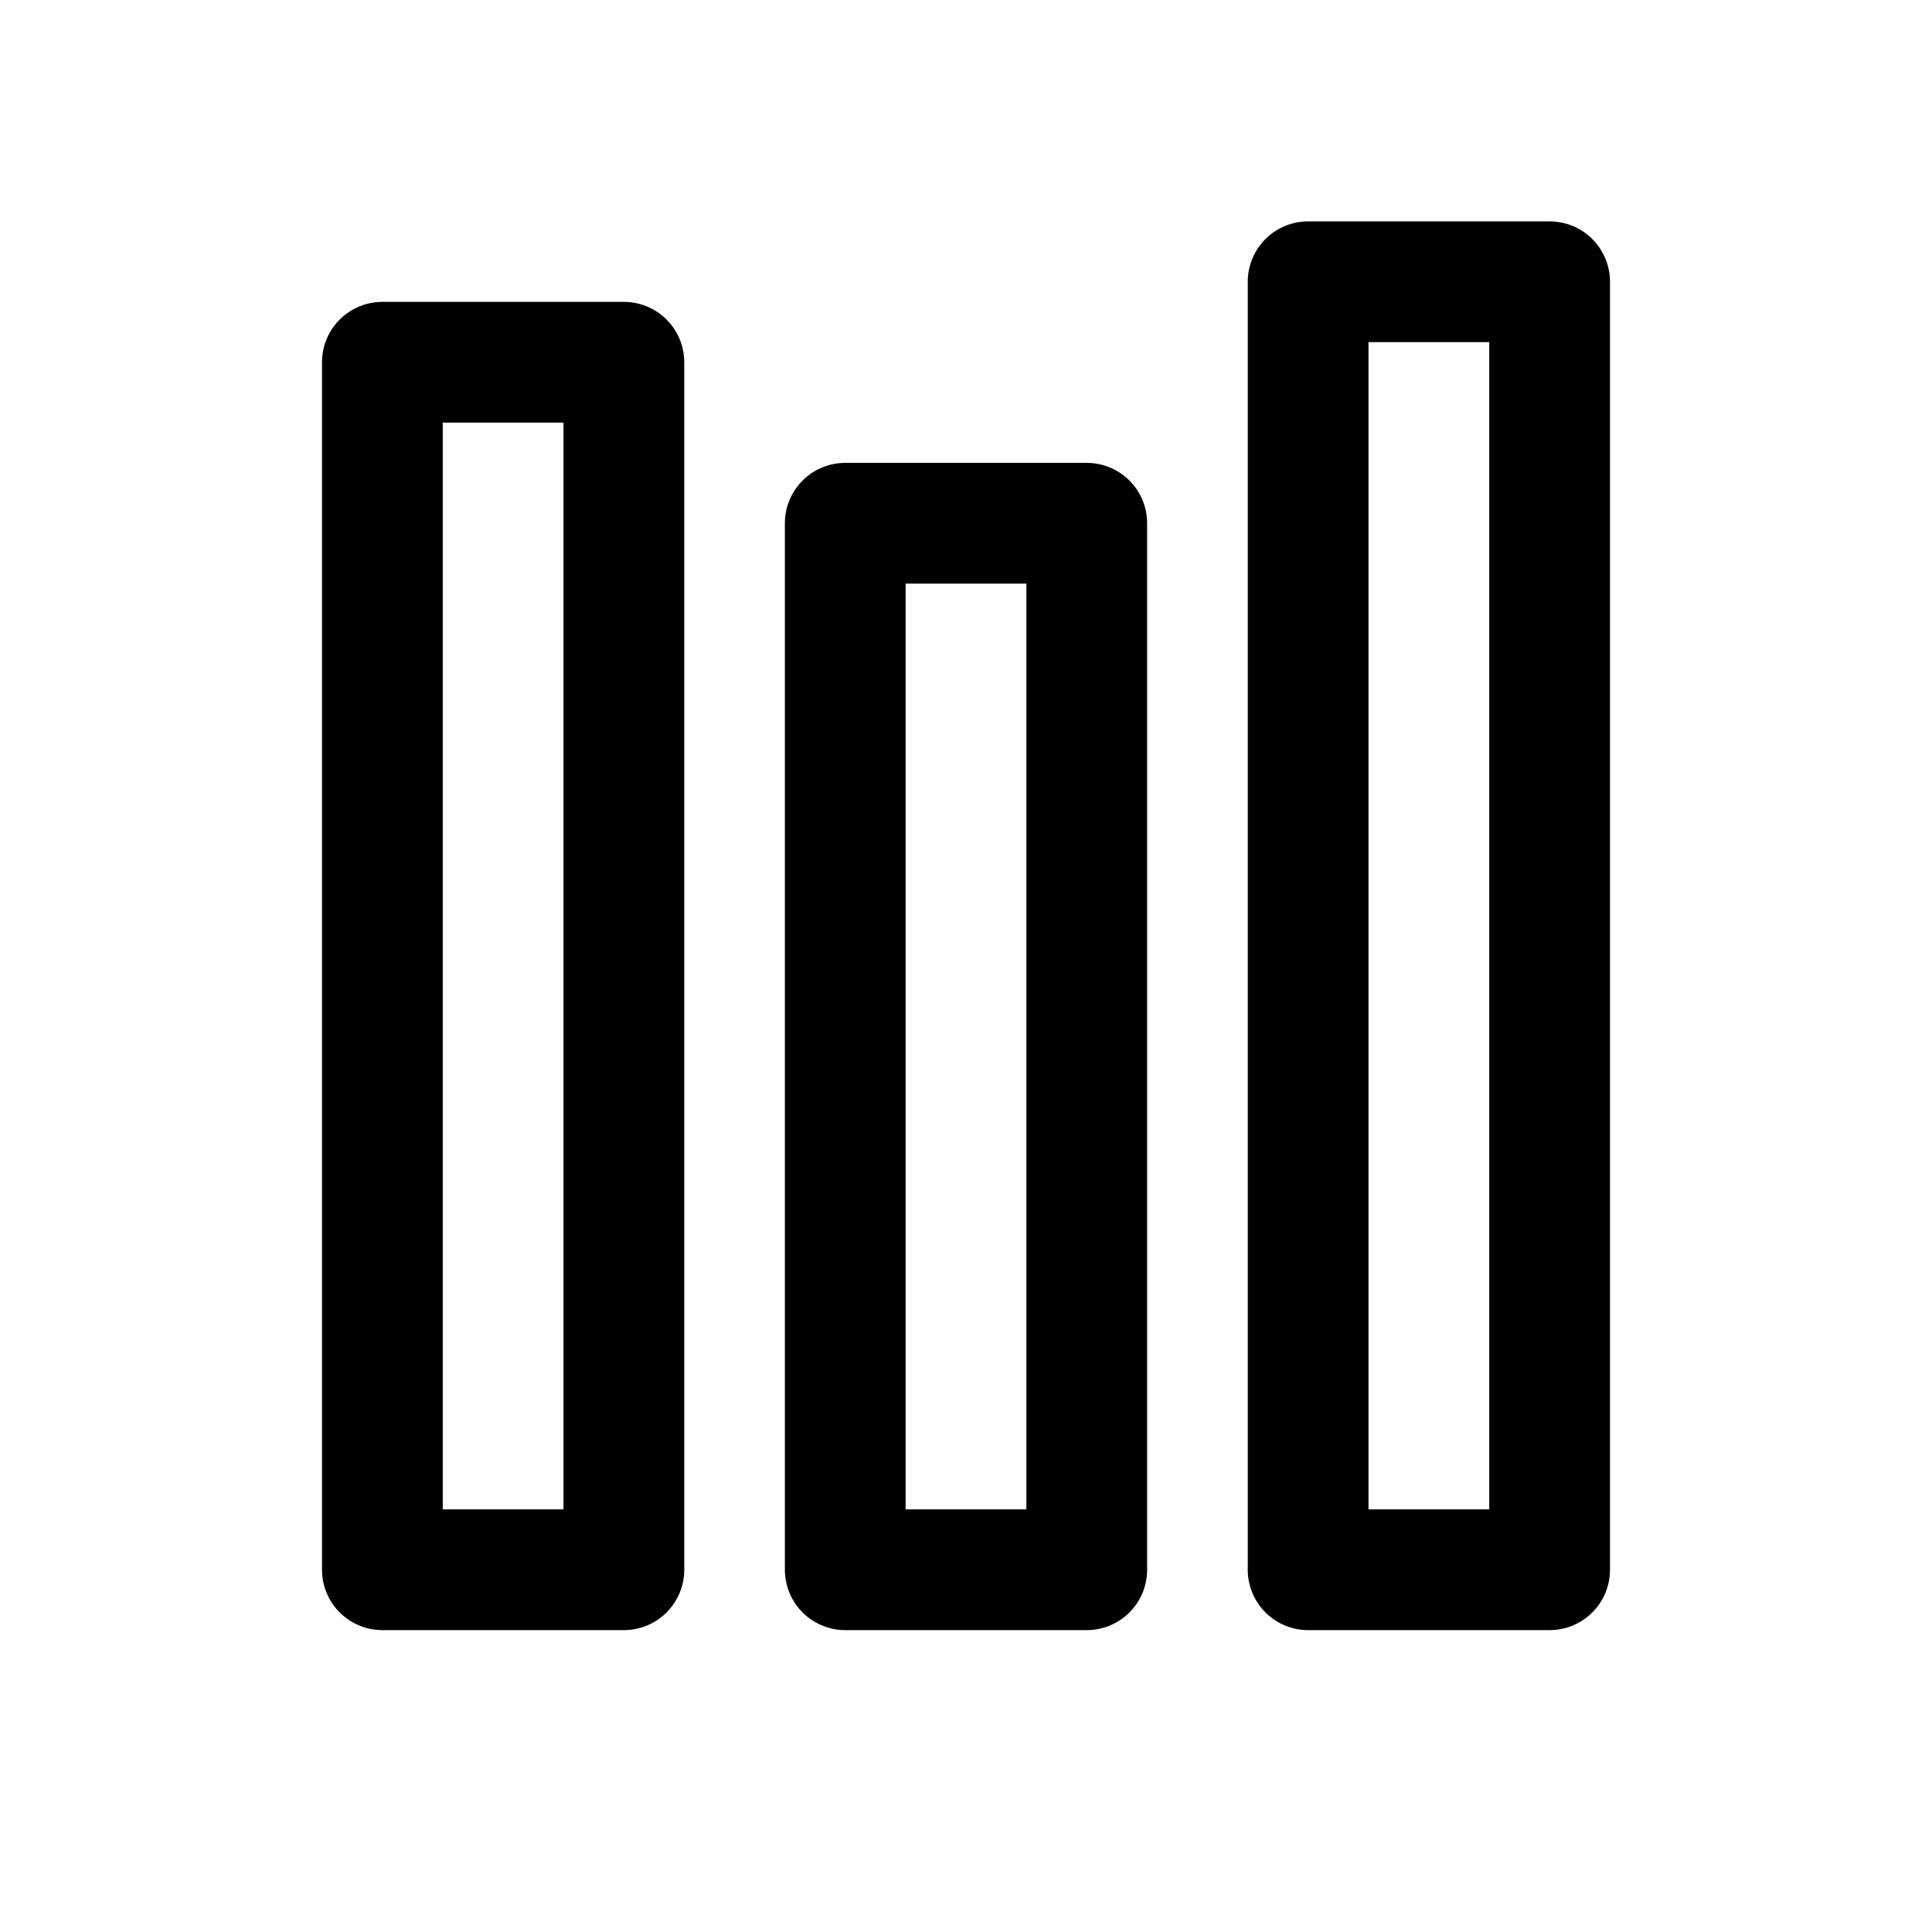
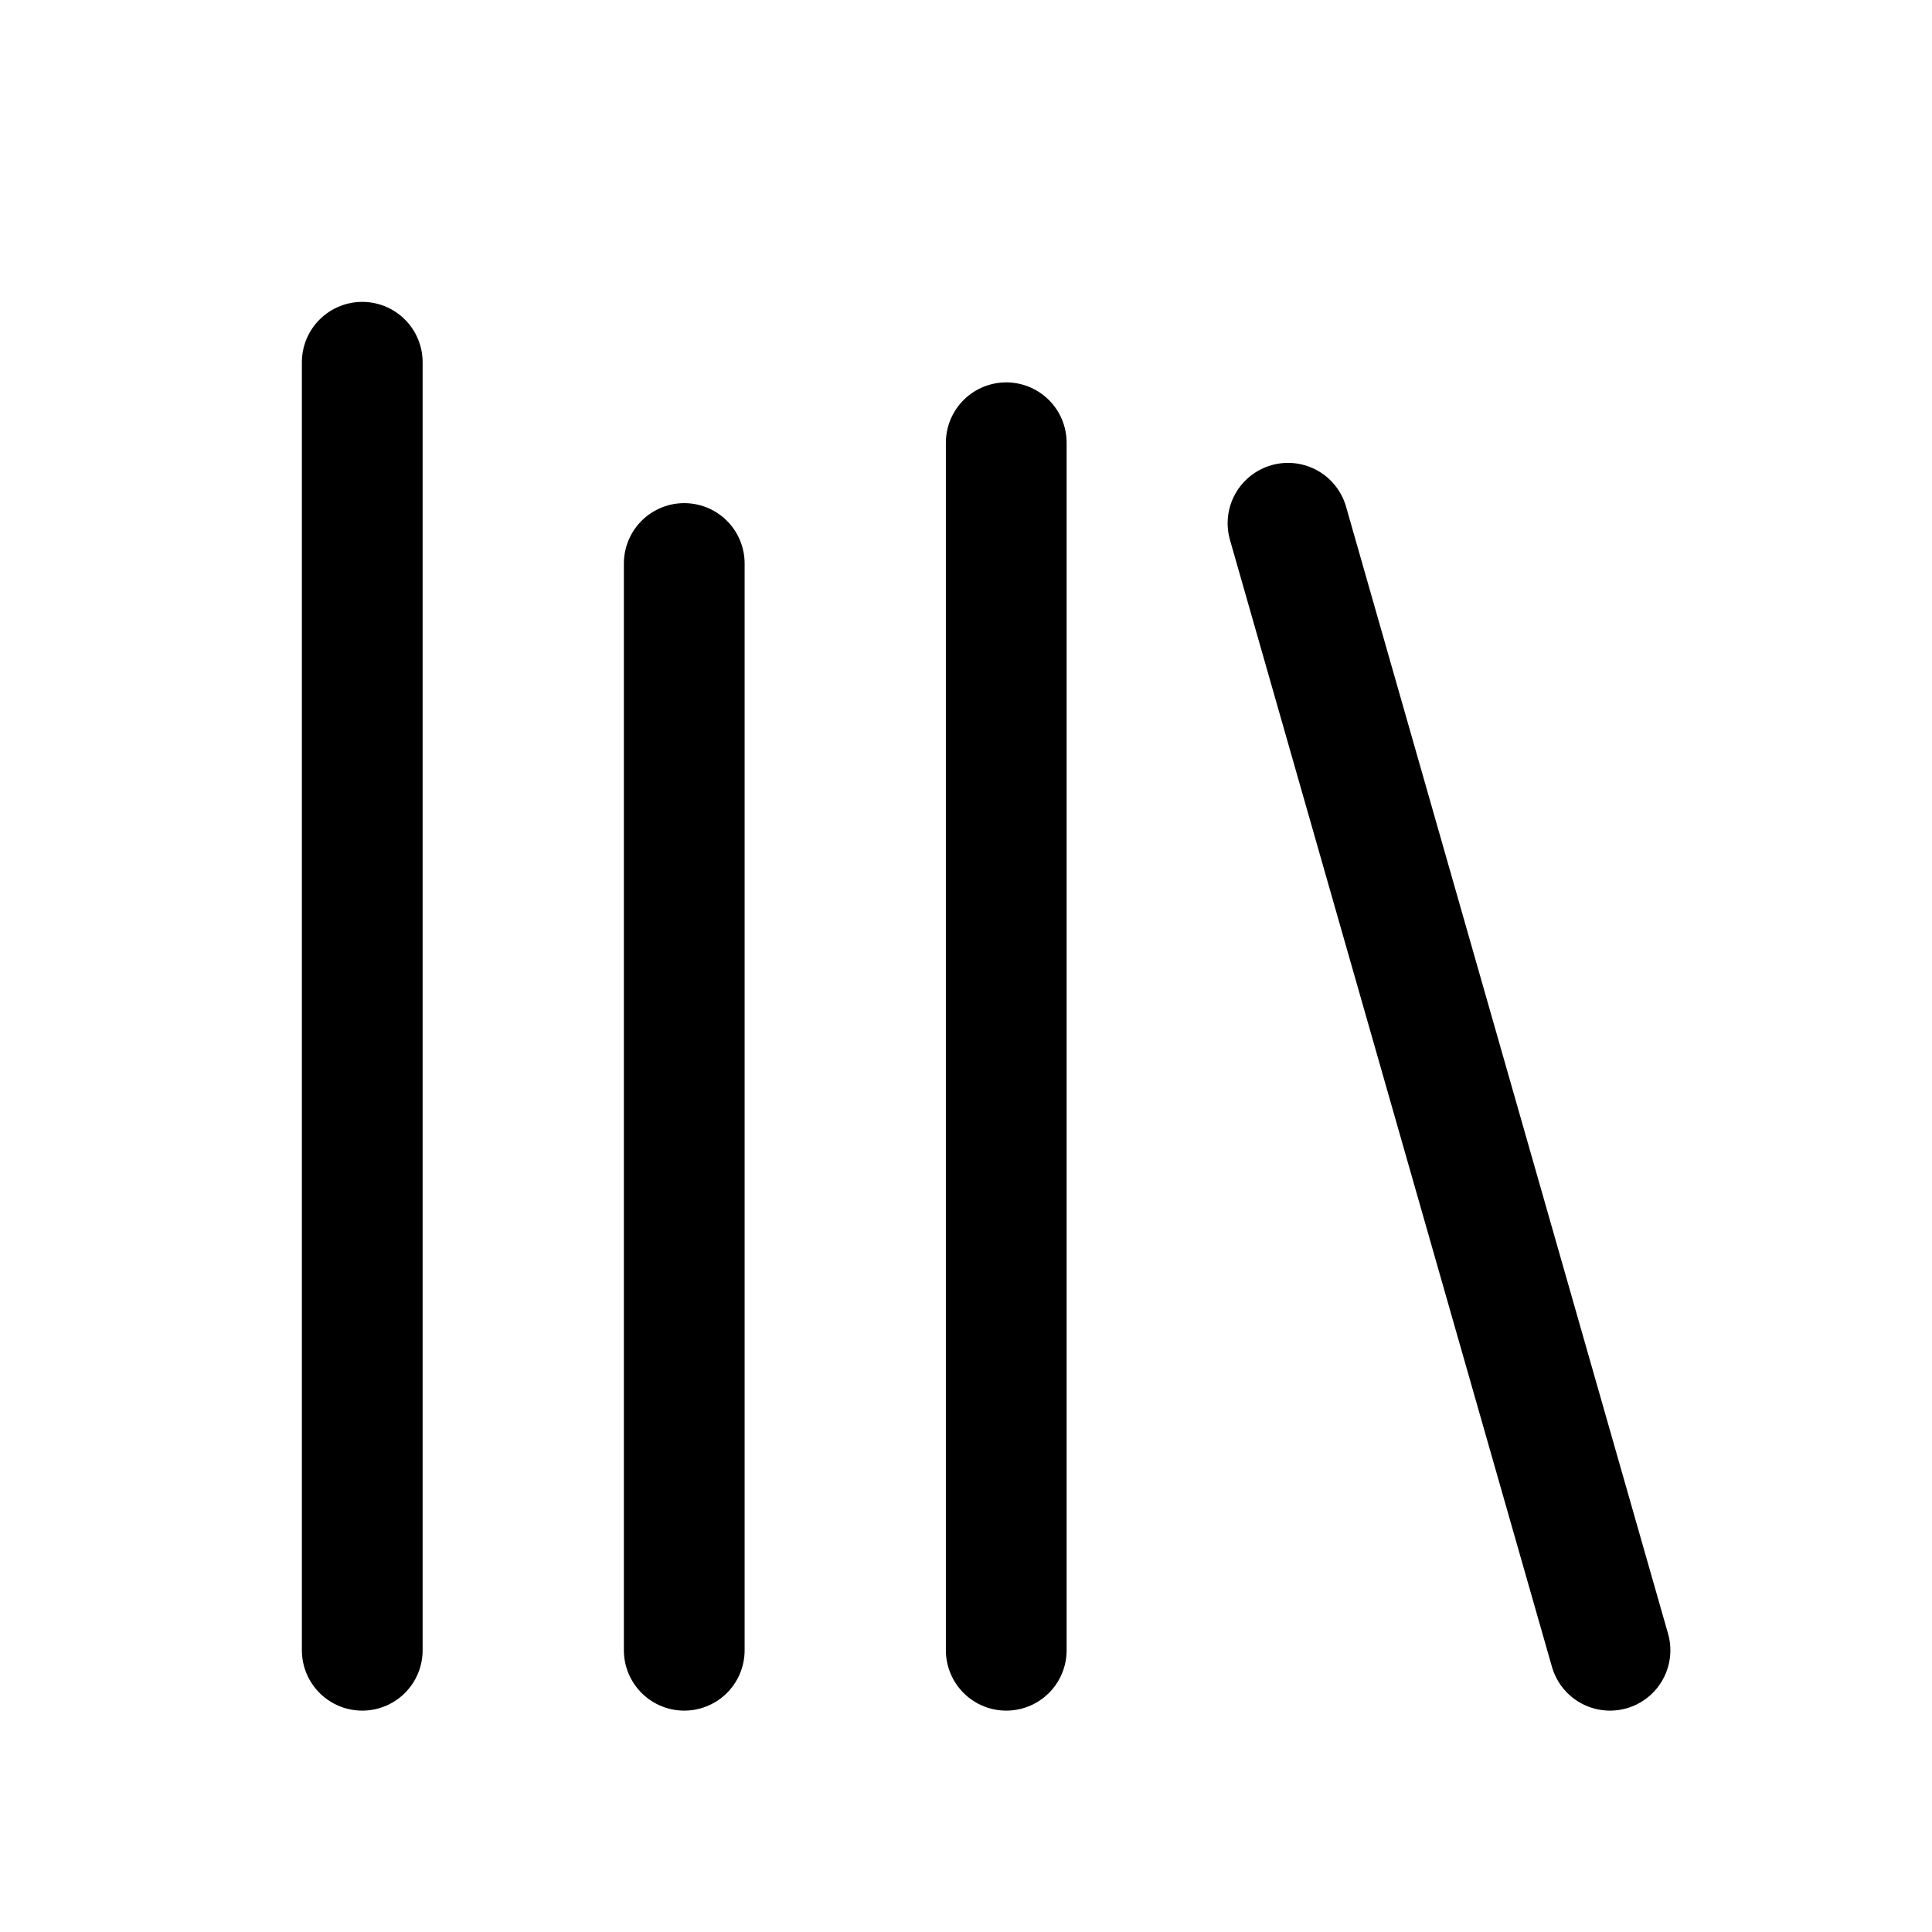
- <svg xmlns="http://www.w3.org/2000/svg" viewBox="0 0 24 24" fill="none" stroke="currentColor" stroke-width="1.5" stroke-linecap="round" stroke-linejoin="round">
-   <rect x="4.75" y="4.5" width="3" height="15" />
-   <rect x="10.5" y="6.5" width="3" height="13" />
-   <rect x="16.25" y="3.5" width="3" height="16" />
+ <svg xmlns="http://www.w3.org/2000/svg" width="24" height="24" viewBox="0 0 24 24" fill="none">
+   <path d="M4.5 4.5V20.5" stroke="currentColor" stroke-width="1.5" stroke-linecap="round" stroke-linejoin="round" />
+   <path d="M8.5 7V20.5" stroke="currentColor" stroke-width="1.5" stroke-linecap="round" stroke-linejoin="round" />
+   <path d="M12.5 5.5V20.5" stroke="currentColor" stroke-width="1.5" stroke-linecap="round" stroke-linejoin="round" />
+   <path d="M16 6.5L20 20.5" stroke="currentColor" stroke-width="1.5" stroke-linecap="round" stroke-linejoin="round" />
</svg>
